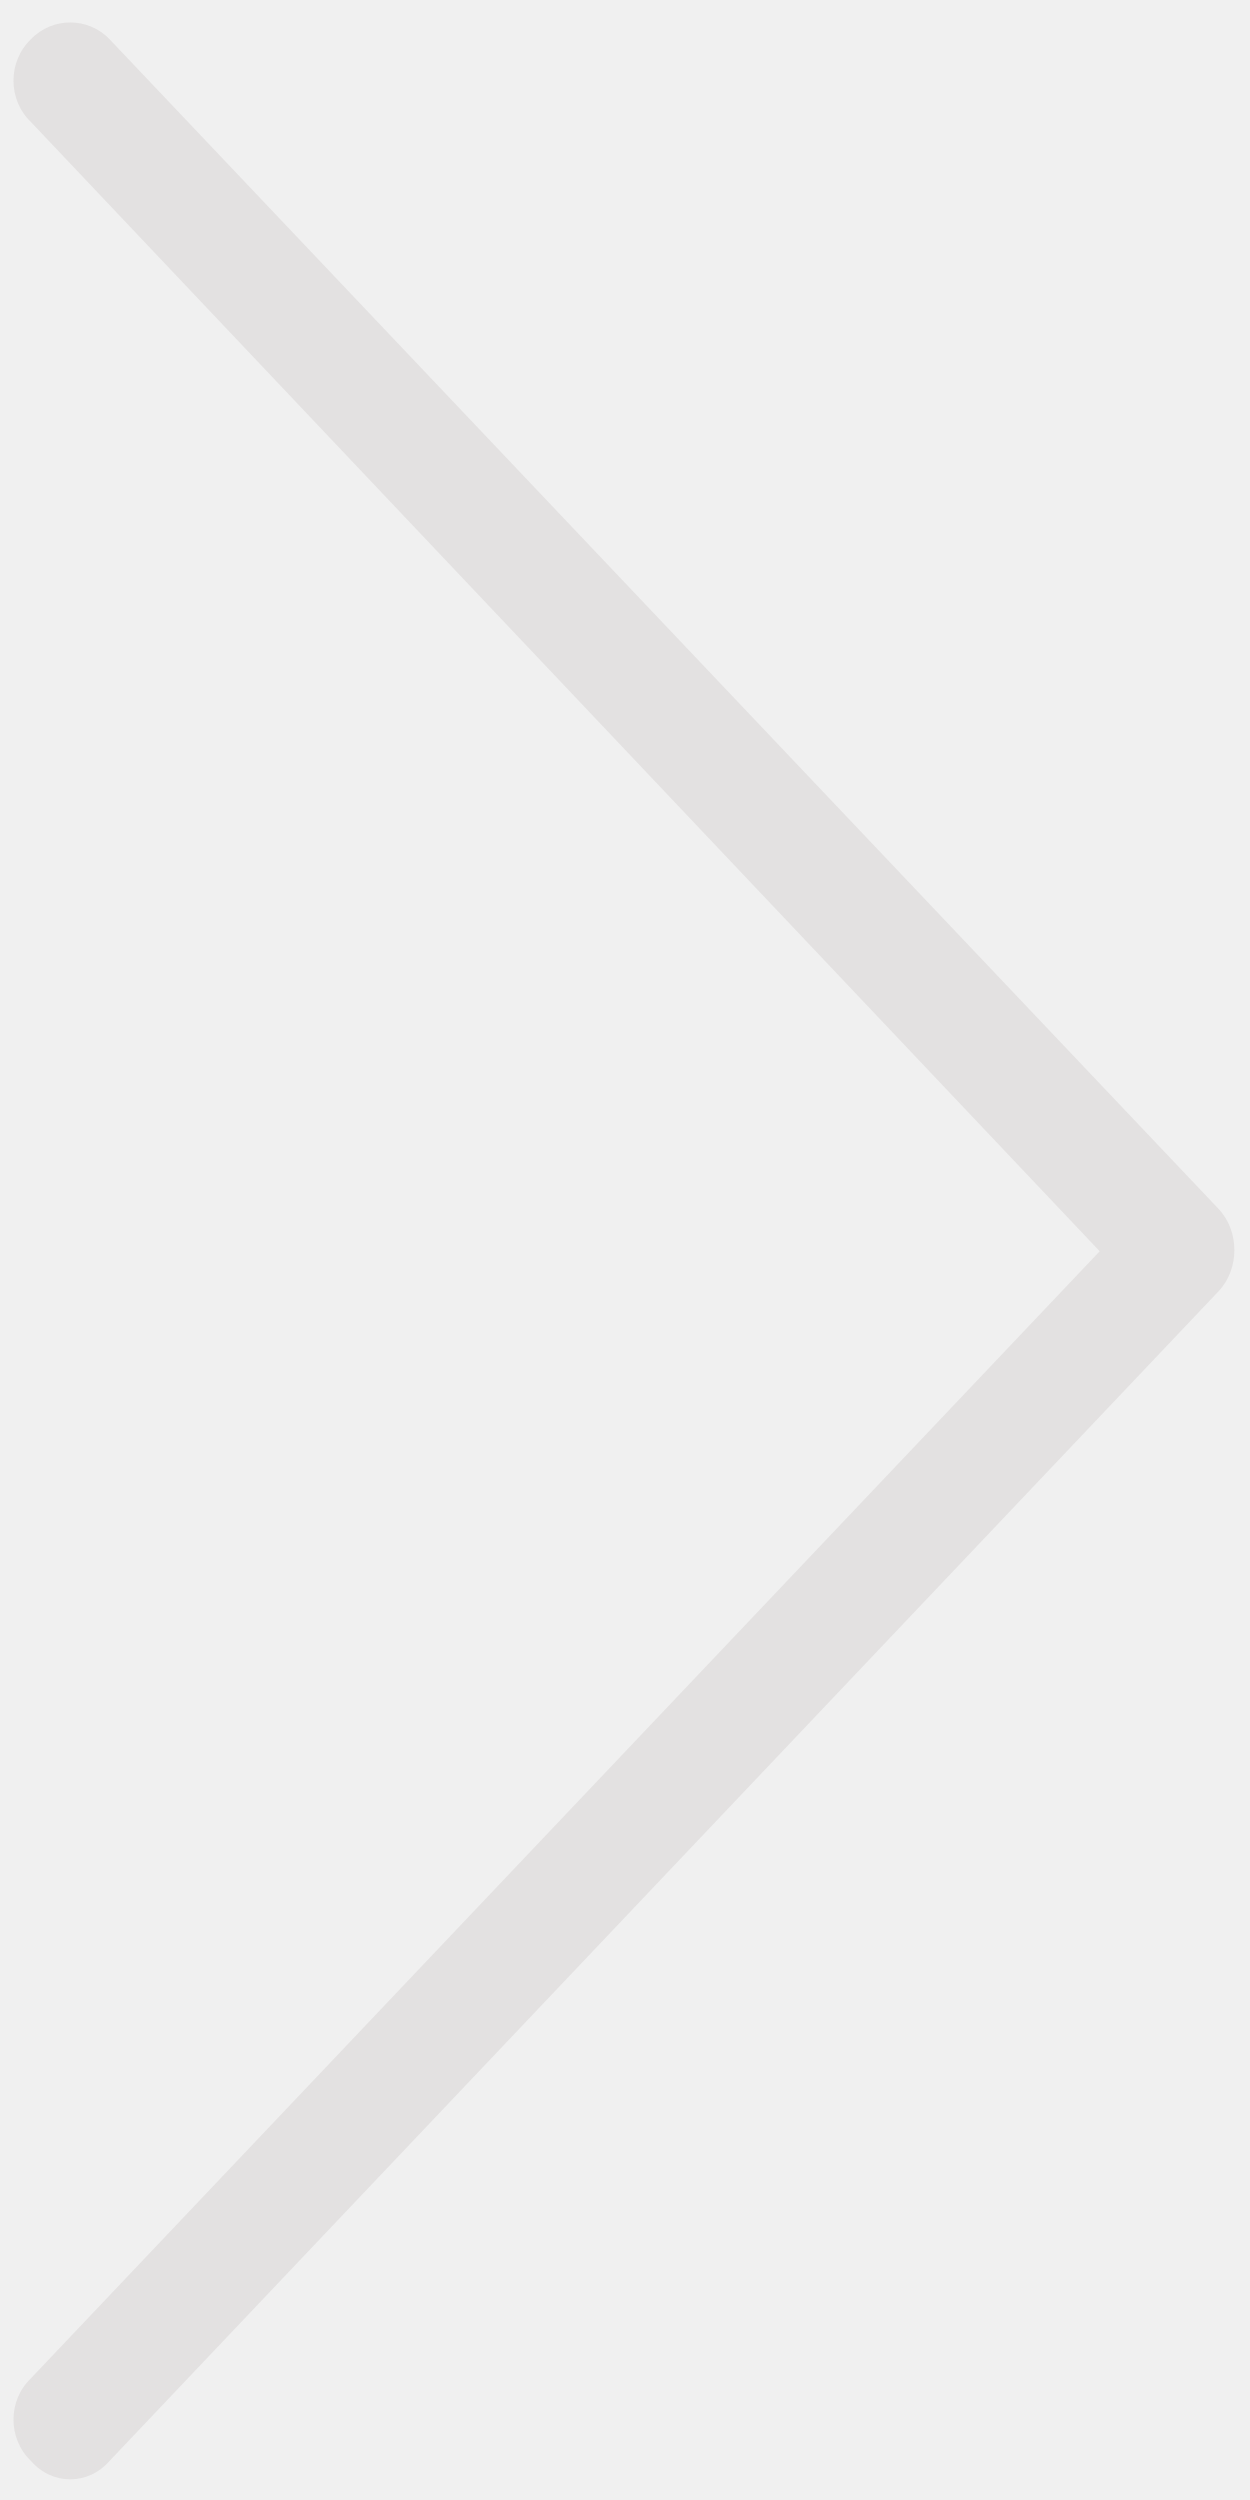
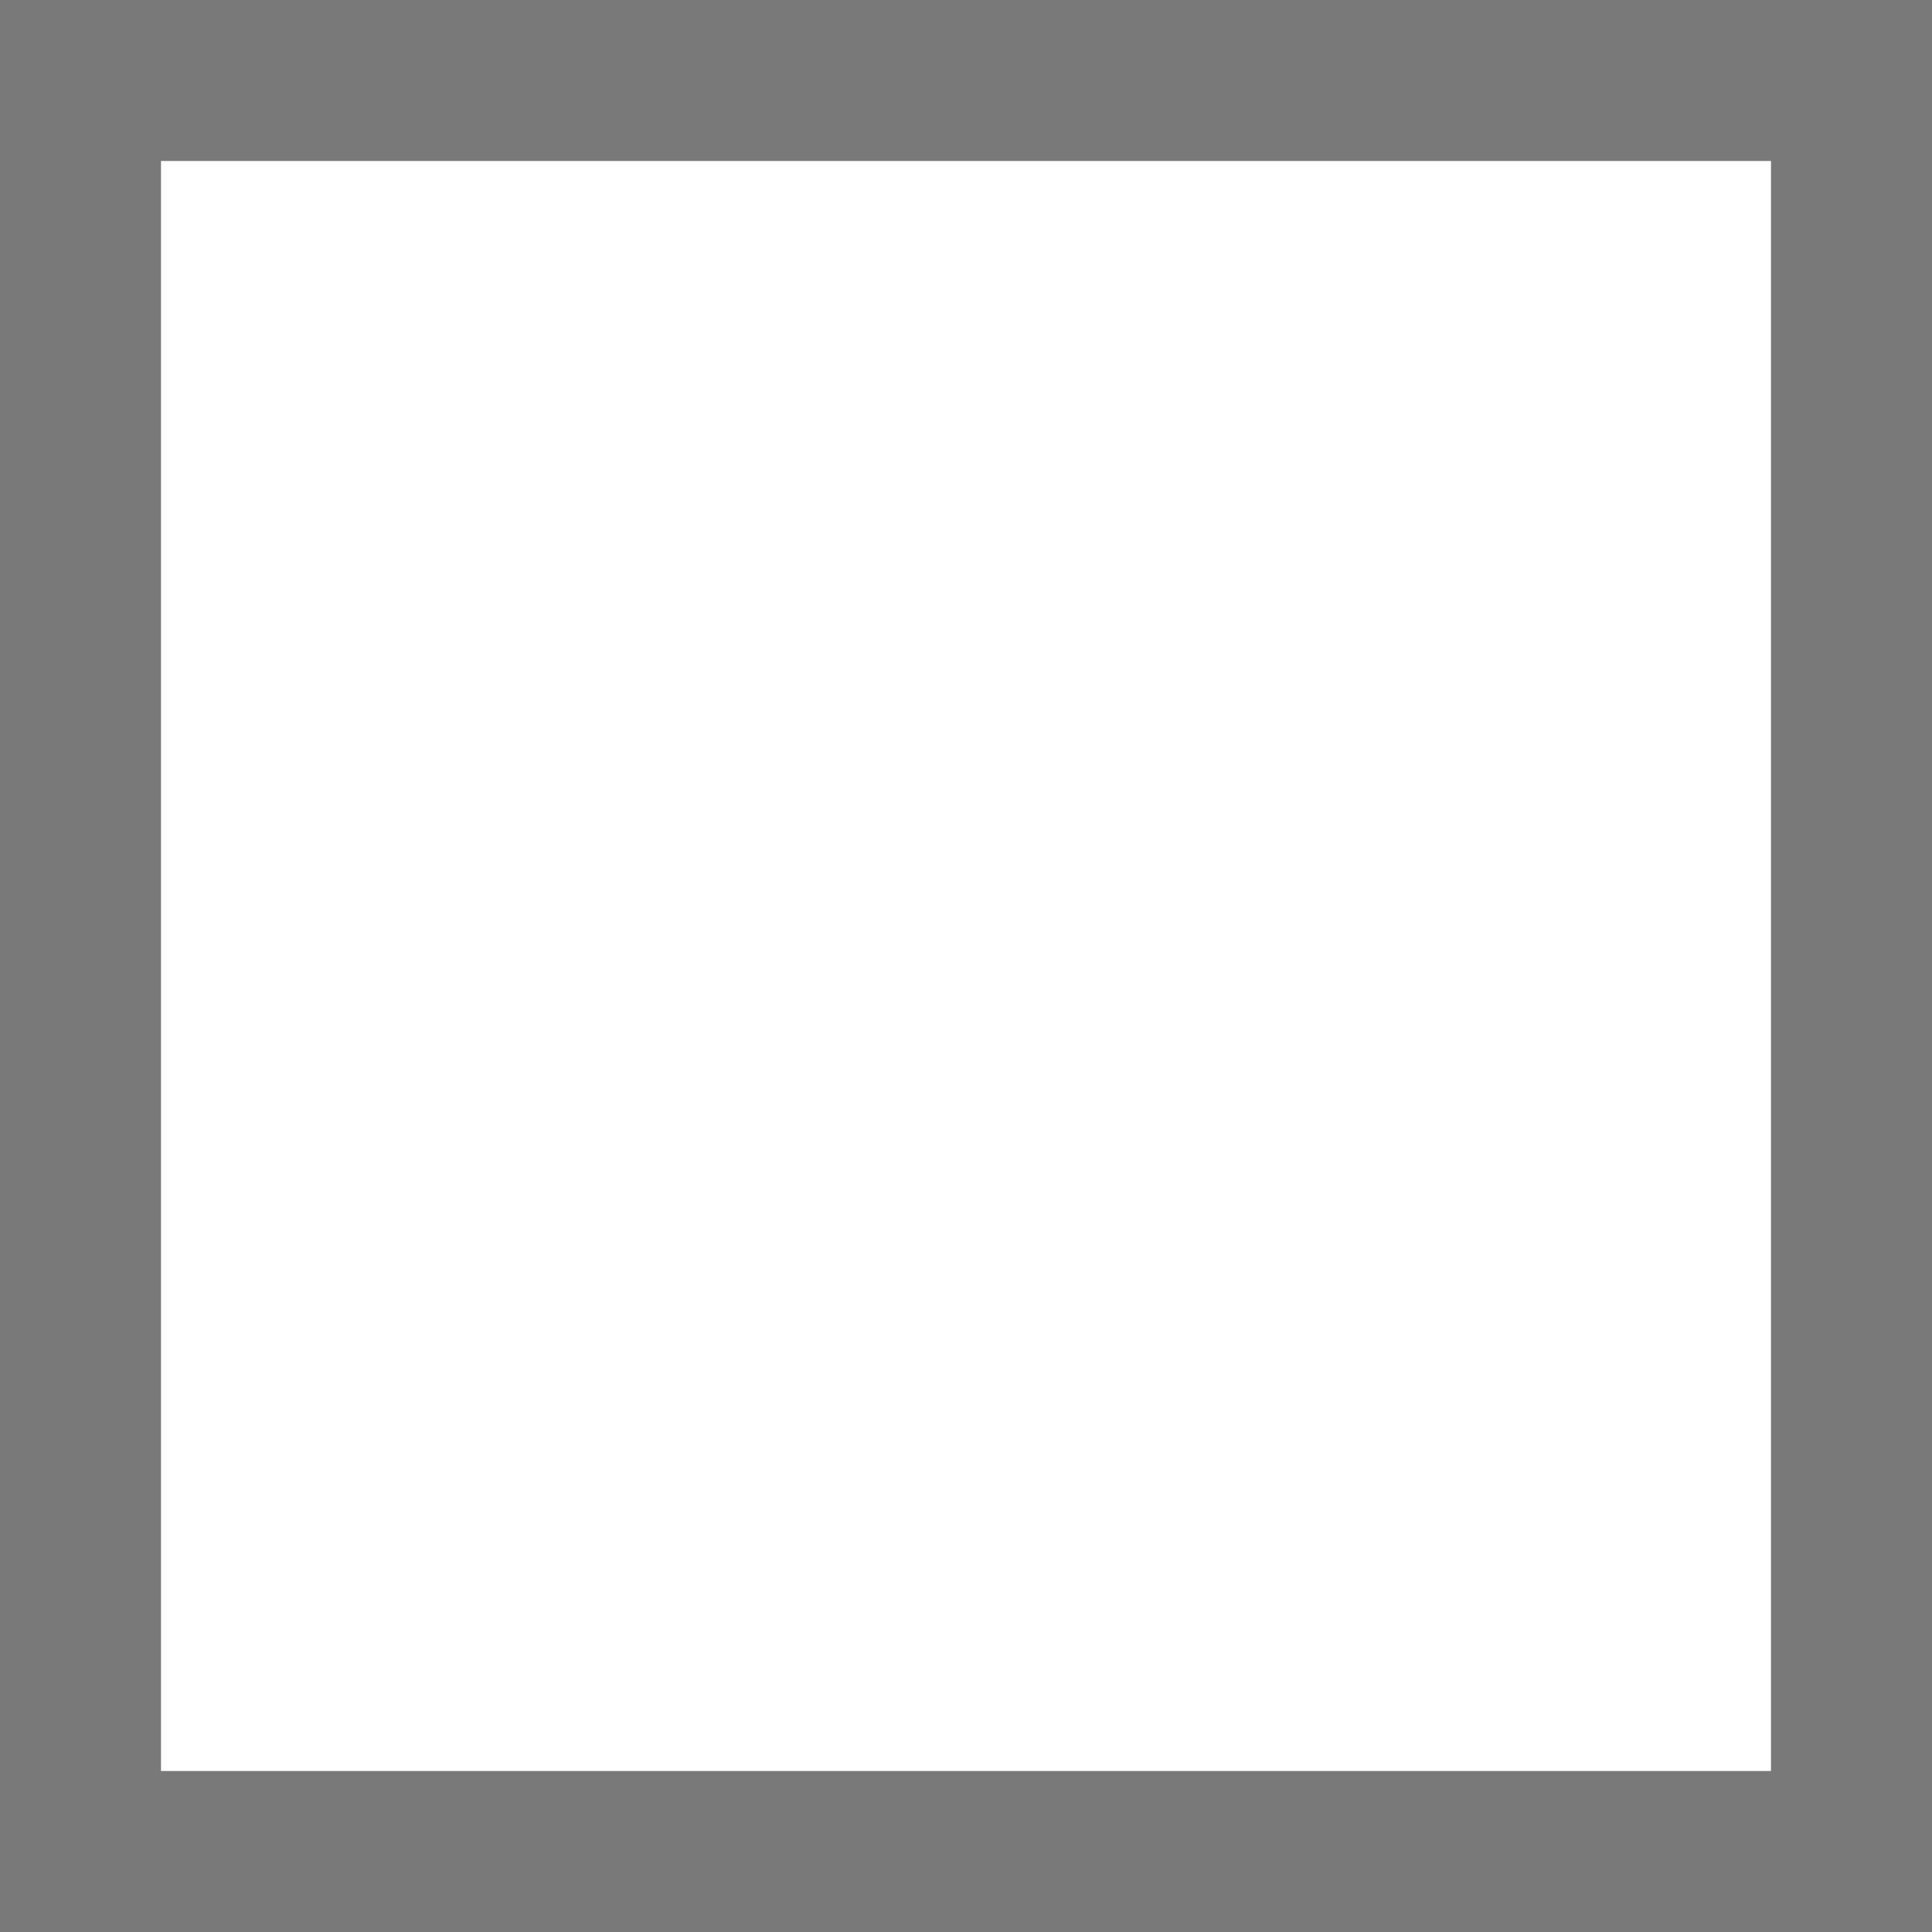
- <svg xmlns="http://www.w3.org/2000/svg" version="1.1" width="8px" height="16px">
-   <g transform="matrix(1 0 0 1 -355 -94 )">
-     <path d="M 0.198 15.221  L 7.038 8.008  L 0.198 0.781  C 0.049 0.638  0.049 0.394  0.198 0.251  C 0.334 0.108  0.565 0.108  0.701 0.251  L 7.798 7.736  C 7.934 7.879  7.934 8.122  7.798 8.265  L 0.701 15.75  C 0.565 15.907  0.334 15.907  0.198 15.75  C 0.049 15.607  0.049 15.364  0.198 15.221  Z " fill-rule="nonzero" fill="#e3e1e1" stroke="none" transform="matrix(1 0 0 1 355 94 )" />
-   </g>
+ <svg xmlns="http://www.w3.org/2000/svg" version="1.1" width="12px" height="12px" viewBox="14 15.5  12 12">
+   <path d="M 14.5 16  L 25.5 16  L 25.5 27  L 14.5 27  L 14.5 16  Z " fill-rule="nonzero" fill="#ffffff" stroke="none" />
+   <path d="M 14.5 16  L 25.5 16  L 25.5 27  L 14.5 27  L 14.5 16  Z " stroke-width="1" stroke="#797979" fill="none" />
</svg>
